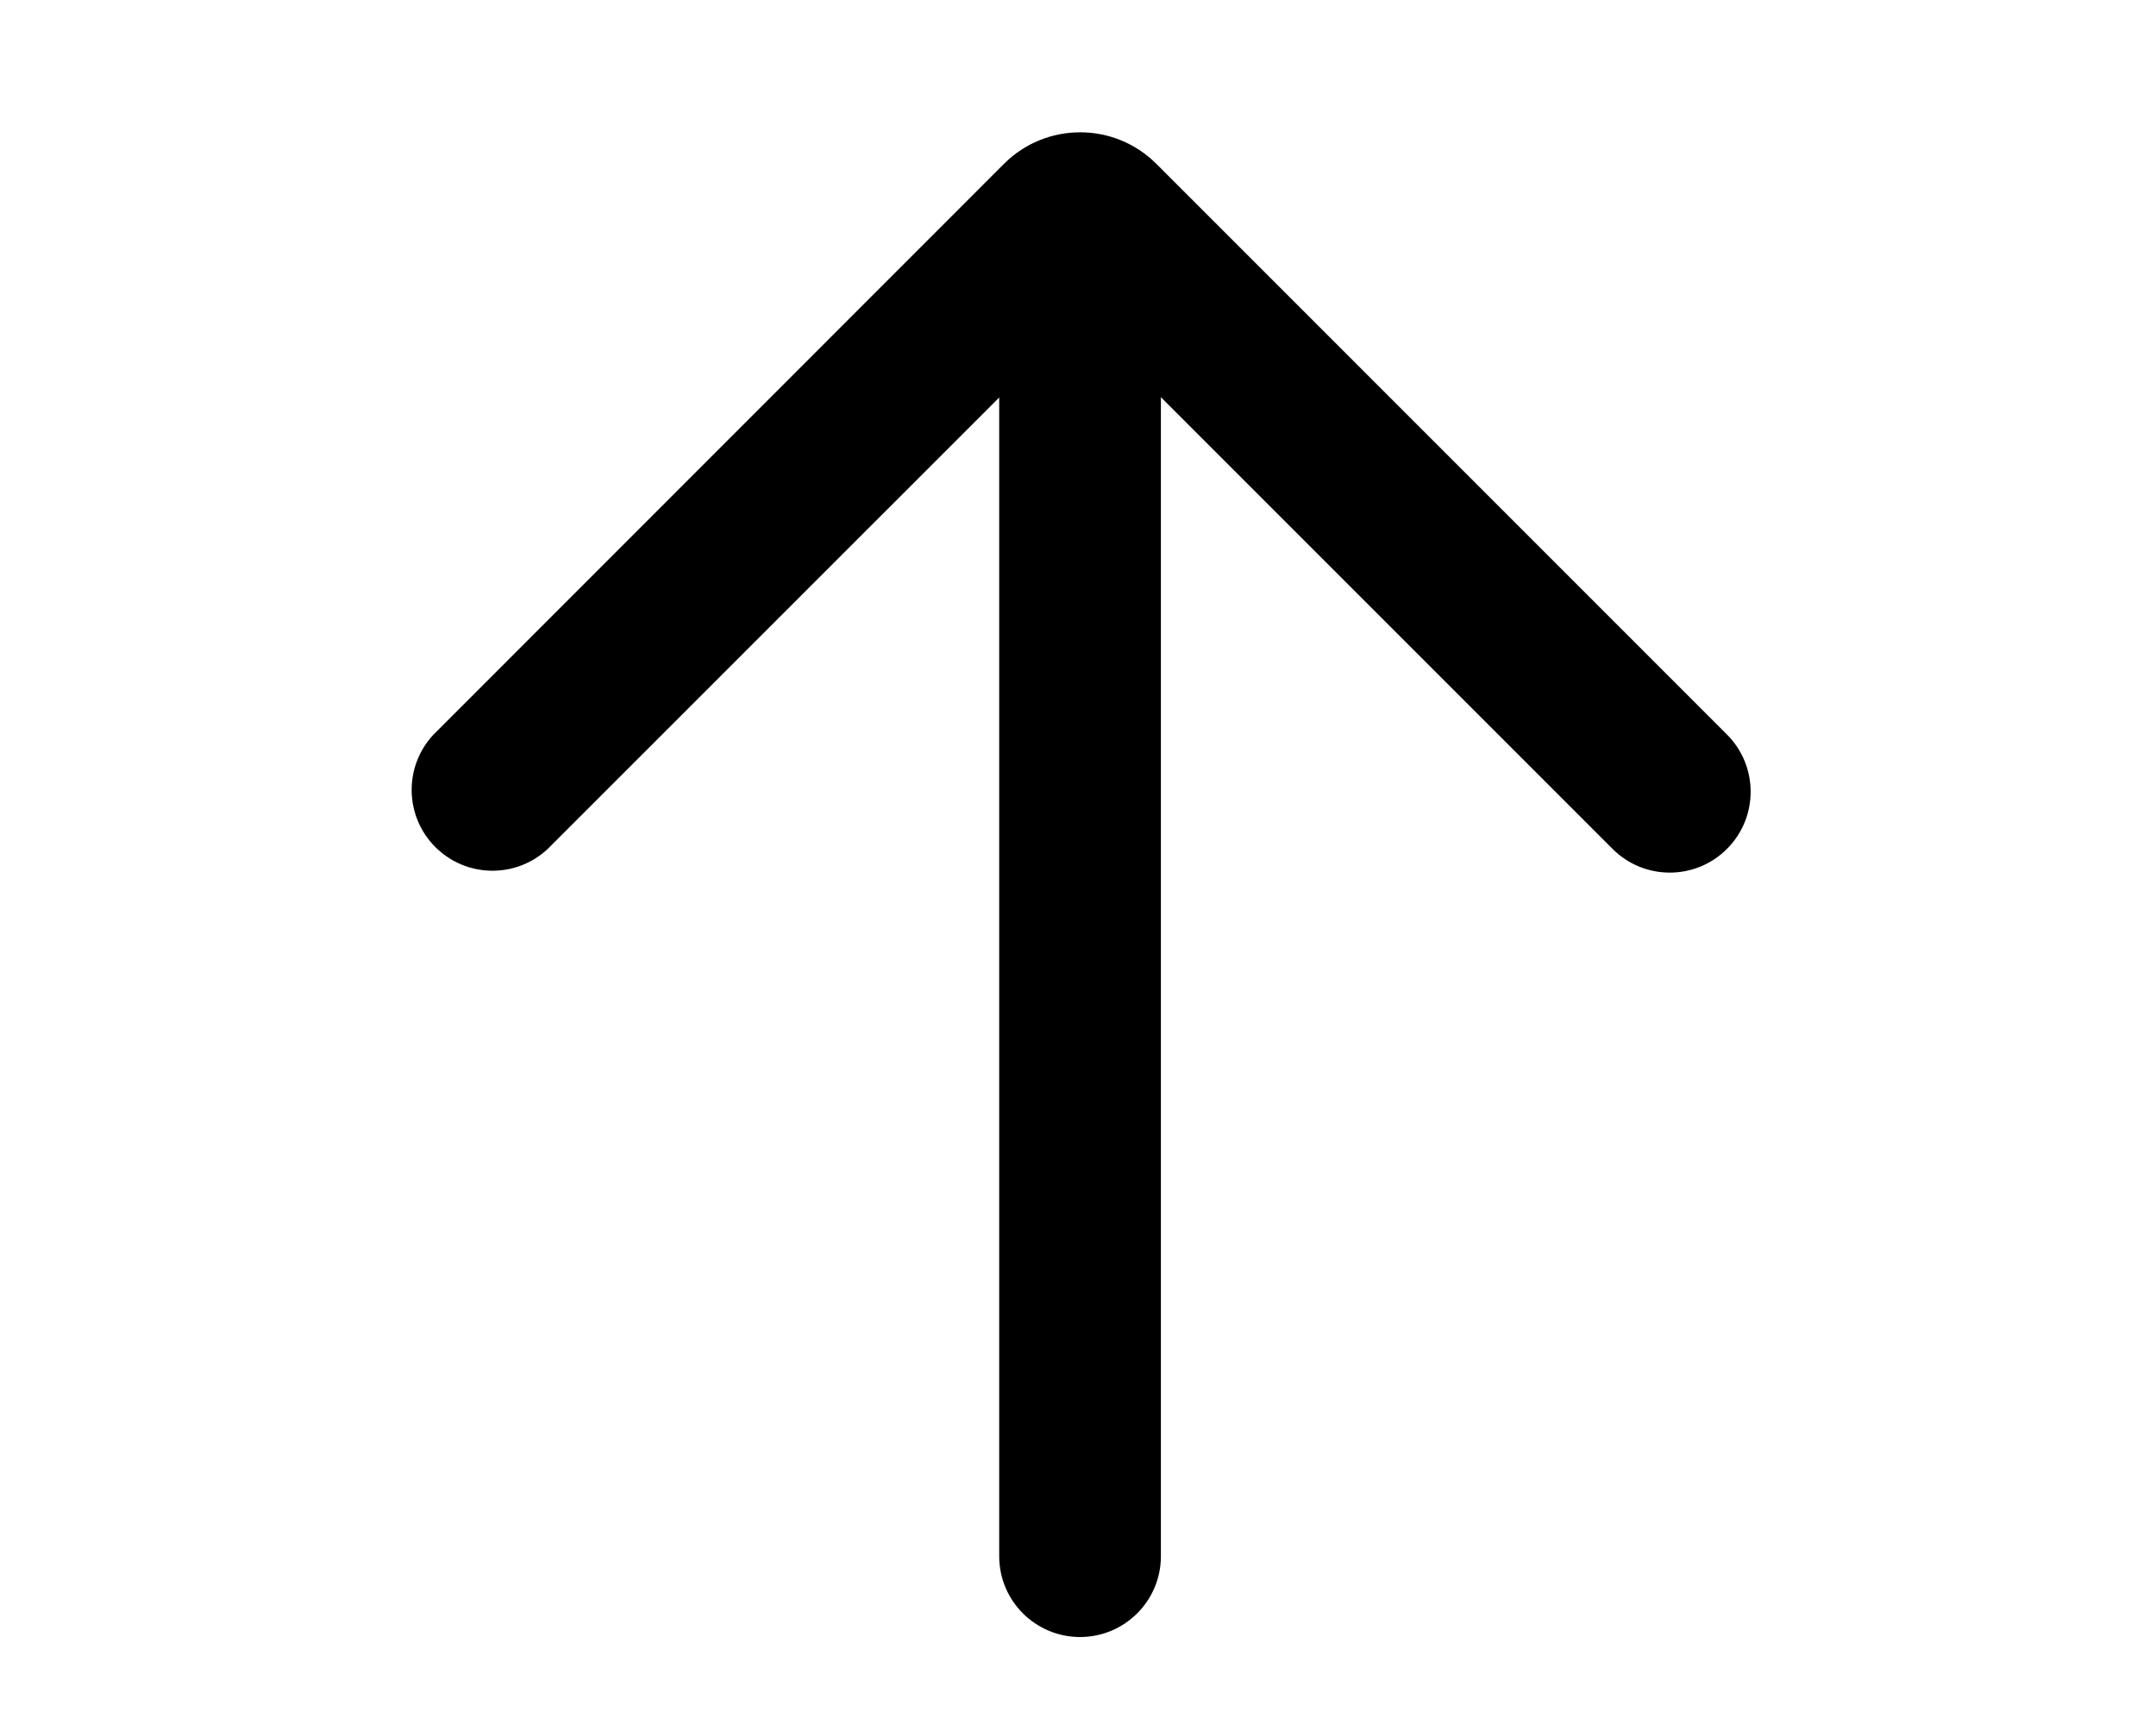
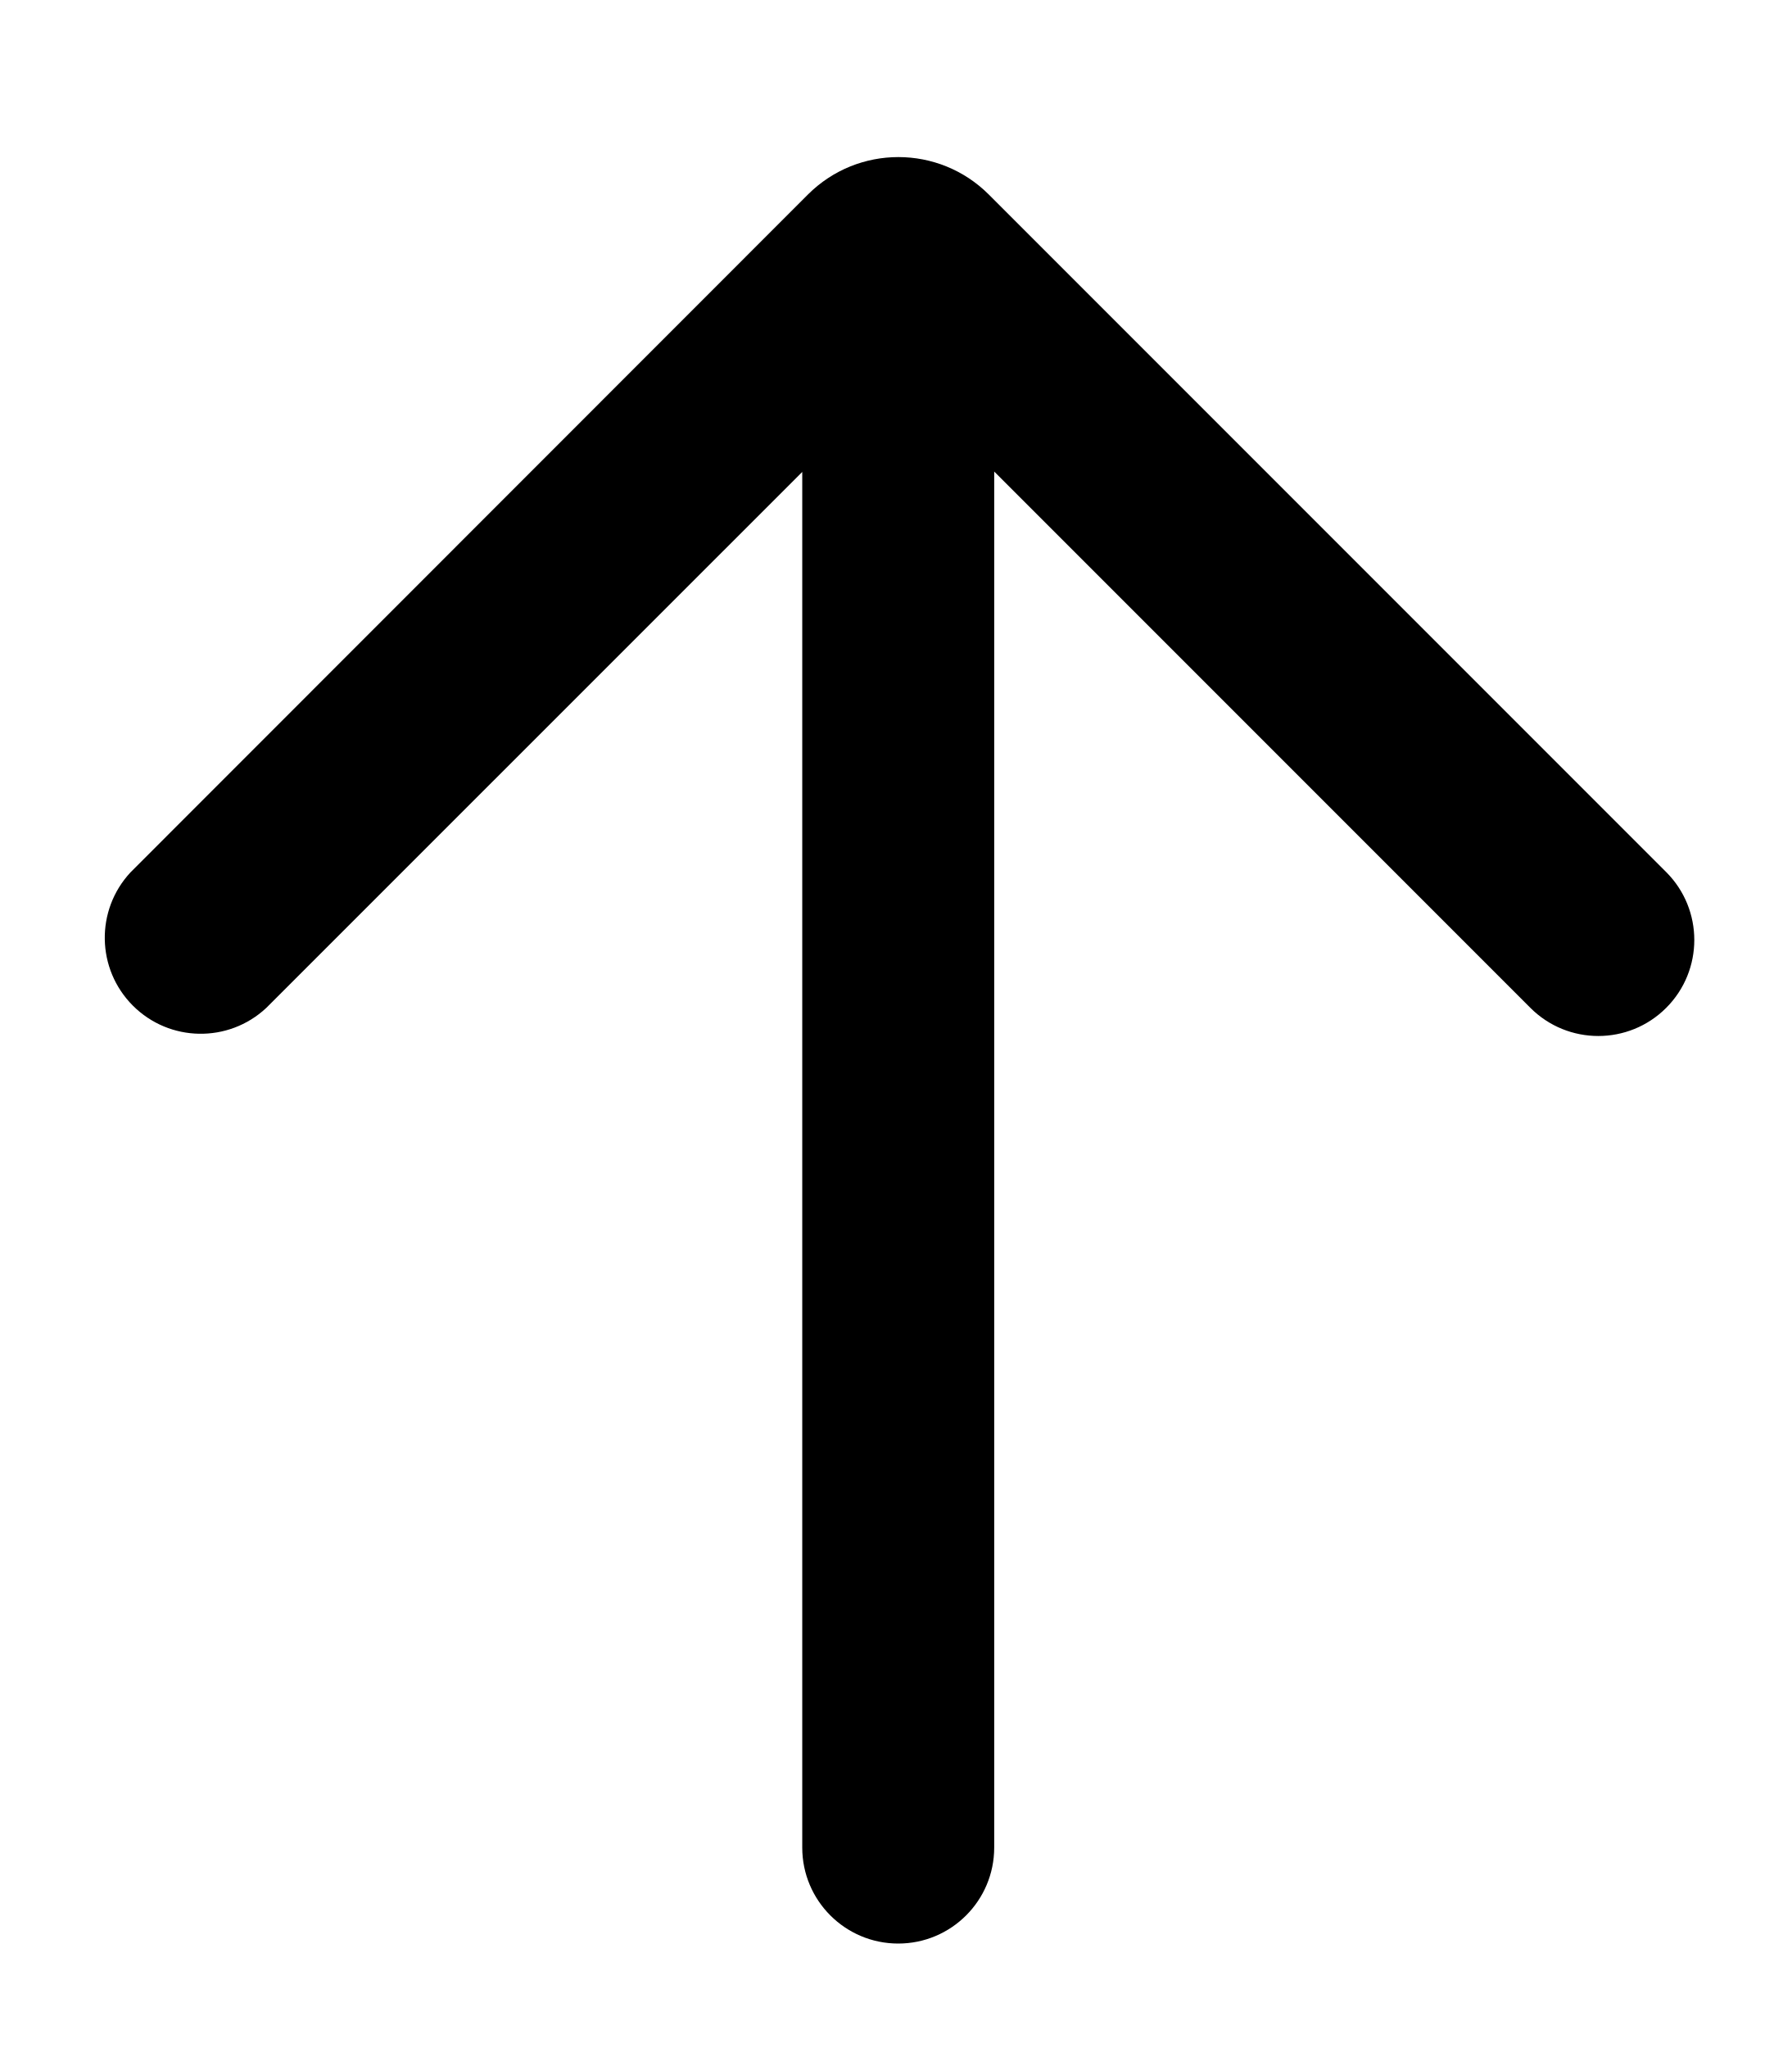
- <svg xmlns="http://www.w3.org/2000/svg" viewBox="0 0 20 16" fill="currentColor">
-   <path fill-rule="evenodd" d="M9.27 3.686 5.08 7.875a.75.75 0 0 1-1.06-1.06L9.313 1.52a1 1 0 0 1 1.414 0l5.293 5.293a.75.75 0 1 1-1.061 1.061l-4.19-4.19v10.75a.75.75 0 0 1-1.5 0V3.686z" />
+ <svg xmlns="http://www.w3.org/2000/svg" viewBox="0 0 14 16" fill="currentColor">
+   <path fill-rule="evenodd" d="M6.27 3.686 2.08 7.875a.75.75 0 0 1-1.06-1.06L6.313 1.52a1 1 0 0 1 1.414 0l5.293 5.293a.75.75 0 1 1-1.061 1.061l-4.19-4.19v10.75a.75.75 0 0 1-1.5 0V3.686z" />
</svg>
